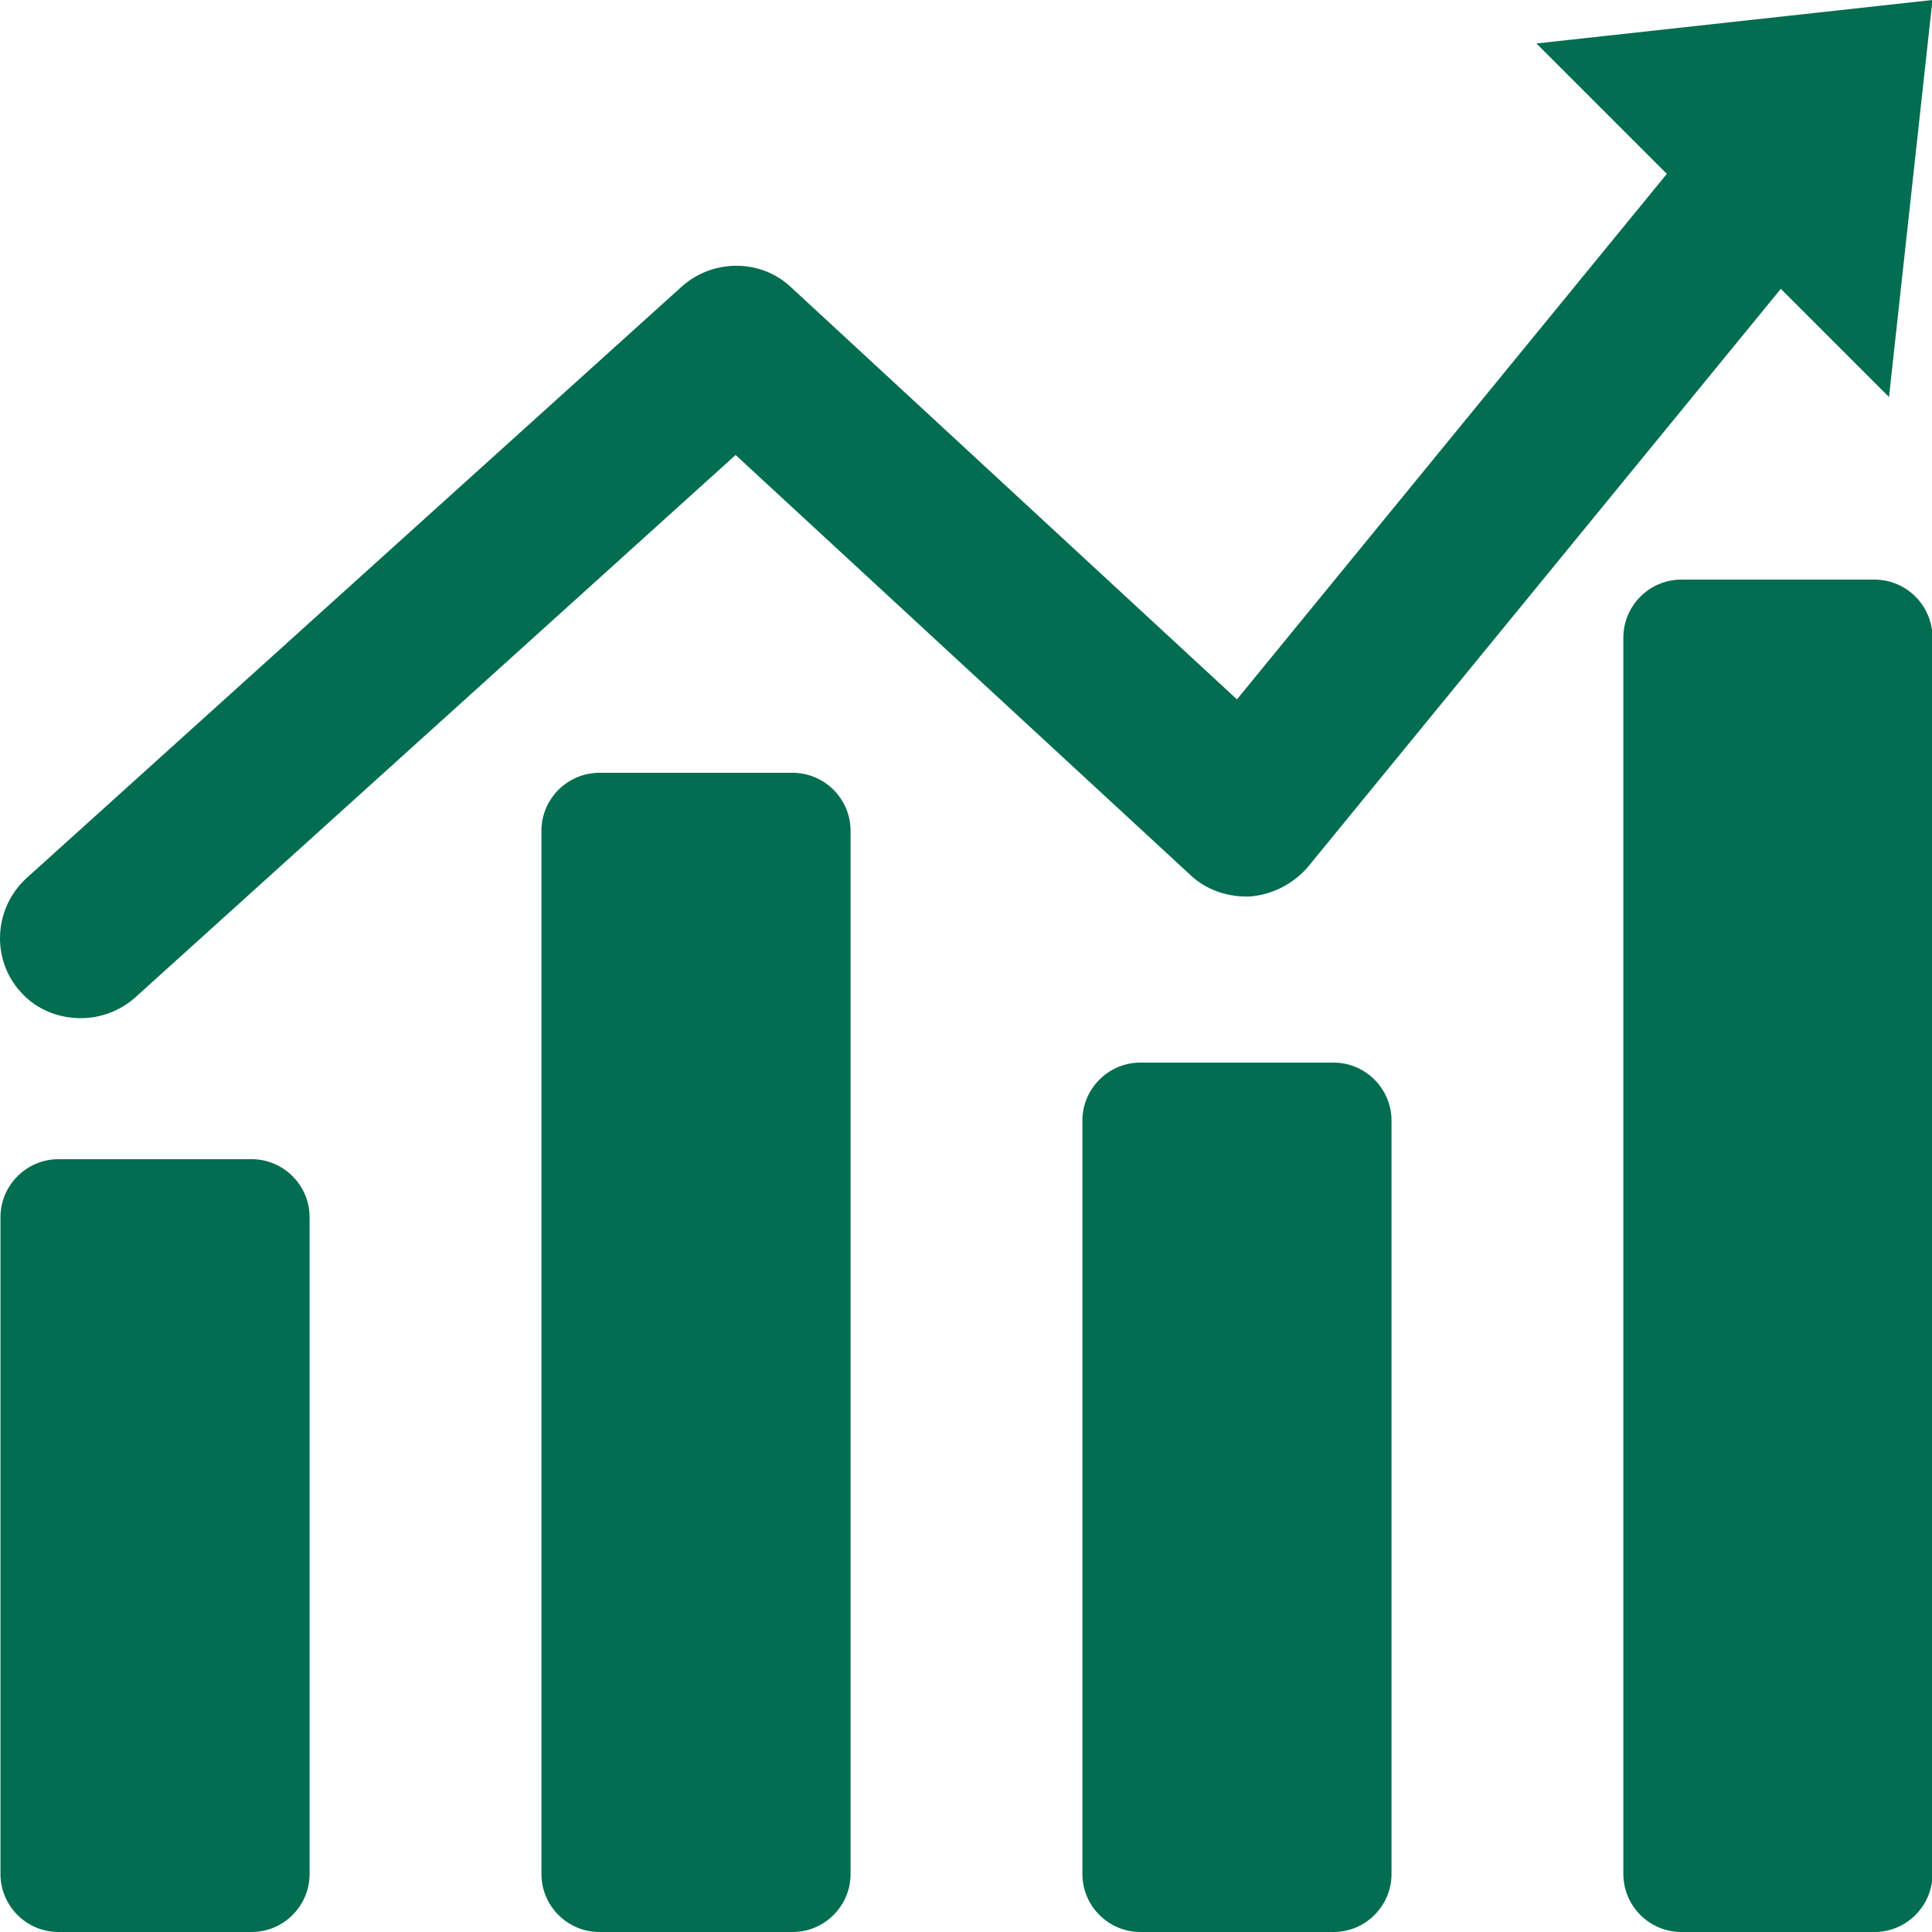
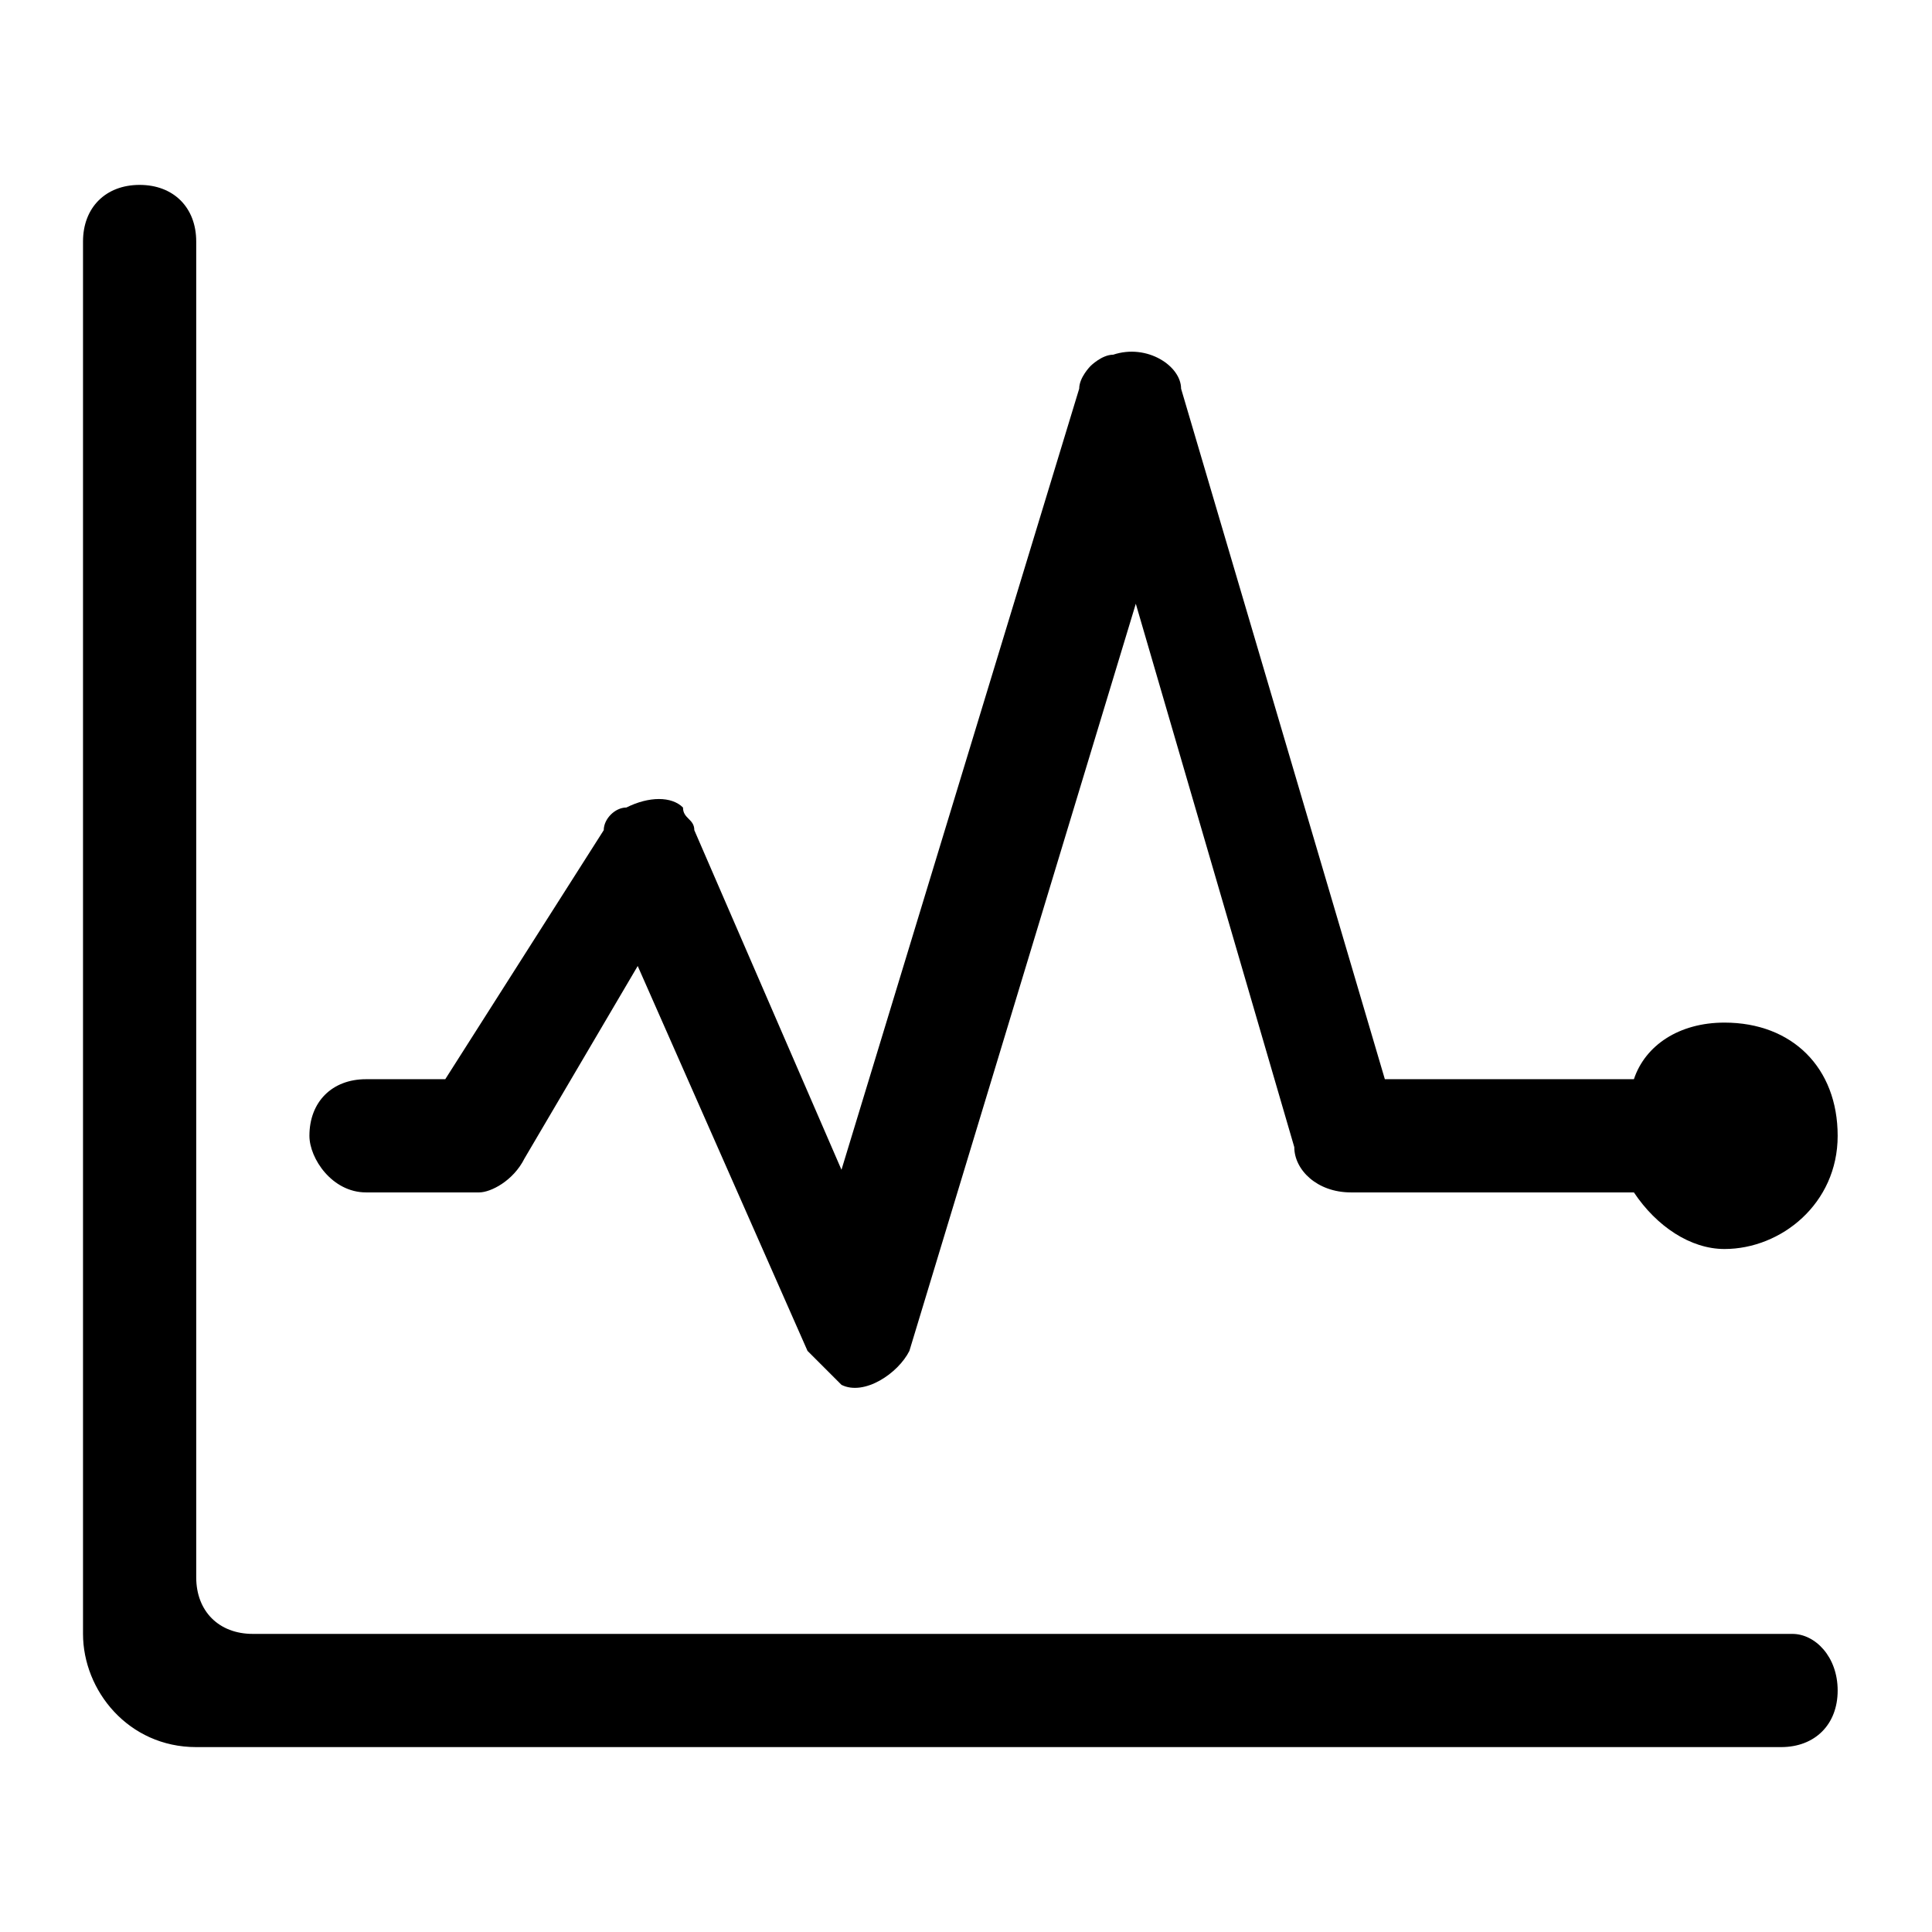
- <svg xmlns="http://www.w3.org/2000/svg" t="1614862662775" class="icon" viewBox="0 0 1024 1024" version="1.1" p-id="10150" width="200" height="200">
+ <svg xmlns="http://www.w3.org/2000/svg" t="1614957177778" class="icon" viewBox="0 0 1024 1024" version="1.1" p-id="11786" width="200" height="200">
  <defs>
    <style type="text/css" />
  </defs>
-   <path d="M1024.252 0l-209.92 23.04 69.12 69.12-227.84 278.528-236.544-218.624c-15.872-14.848-40.96-14.848-57.344-0.512L14.076 465.408c-17.408 15.872-18.944 43.008-3.072 60.416 8.192 9.216 19.968 13.824 31.744 13.824 10.24 0 20.48-3.584 28.672-10.752l318.464-287.744 241.152 222.72c8.704 8.192 20.48 11.776 31.744 11.264 11.776-1.024 22.528-6.656 30.208-15.36l250.88-306.688 57.344 57.344L1024.252 0z m-890.88 1024h-102.4c-16.896 0-30.72-13.824-30.72-30.72V645.12c0-16.896 13.824-30.72 30.72-30.72h102.4c16.896 0 30.72 13.824 30.72 30.72v348.16c0 16.896-13.824 30.72-30.72 30.72z" p-id="10151" fill="#026D50" />
-   <path d="M420.092 1024h-102.4c-16.896 0-30.72-13.824-30.72-30.72V440.32c0-16.896 13.824-30.72 30.72-30.72h102.4c16.896 0 30.72 13.824 30.72 30.72v552.96c0 16.896-13.824 30.72-30.72 30.72z m286.72 0h-102.4c-16.896 0-30.72-13.824-30.72-30.72V593.92c0-16.896 13.824-30.72 30.72-30.72h102.4c16.896 0 30.72 13.824 30.72 30.72v399.36c0 16.896-13.824 30.72-30.72 30.72z m286.72 0h-102.4c-16.896 0-30.72-13.824-30.72-30.72V337.92c0-16.896 13.824-30.72 30.72-30.72h102.4c16.896 0 30.72 13.824 30.72 30.72v655.36c0 16.896-13.824 30.72-30.72 30.72z" p-id="10152" fill="#026D50" />
+   <path d="M950 866H134c-18 0-30-12-30-30V128c0-18-12-30-30-30s-30 12-30 30v738c0 30 24 60 60 60h840c18 0 30-12 30-30s-12-30-24-30zM194 632h60c6 0 18-6 24-18l60-102 90 204 18 18c12 6 30-6 36-18l120-396 84 288c0 12 12 24 30 24h150c12 18 30 30 48 30 30 0 60-24 60-60s-24-60-60-60c-24 0-42 12-48 30H734L626 206c0-12-18-24-36-18-6 0-12 6-12 6s-6 6-6 12L446 620l-78-180c0-6-6-6-6-12-6-6-18-6-30 0-6 0-12 6-12 12l-84 132h-42c-18 0-30 12-30 30 0 12 12 30 30 30z" p-id="11787" />
</svg>
